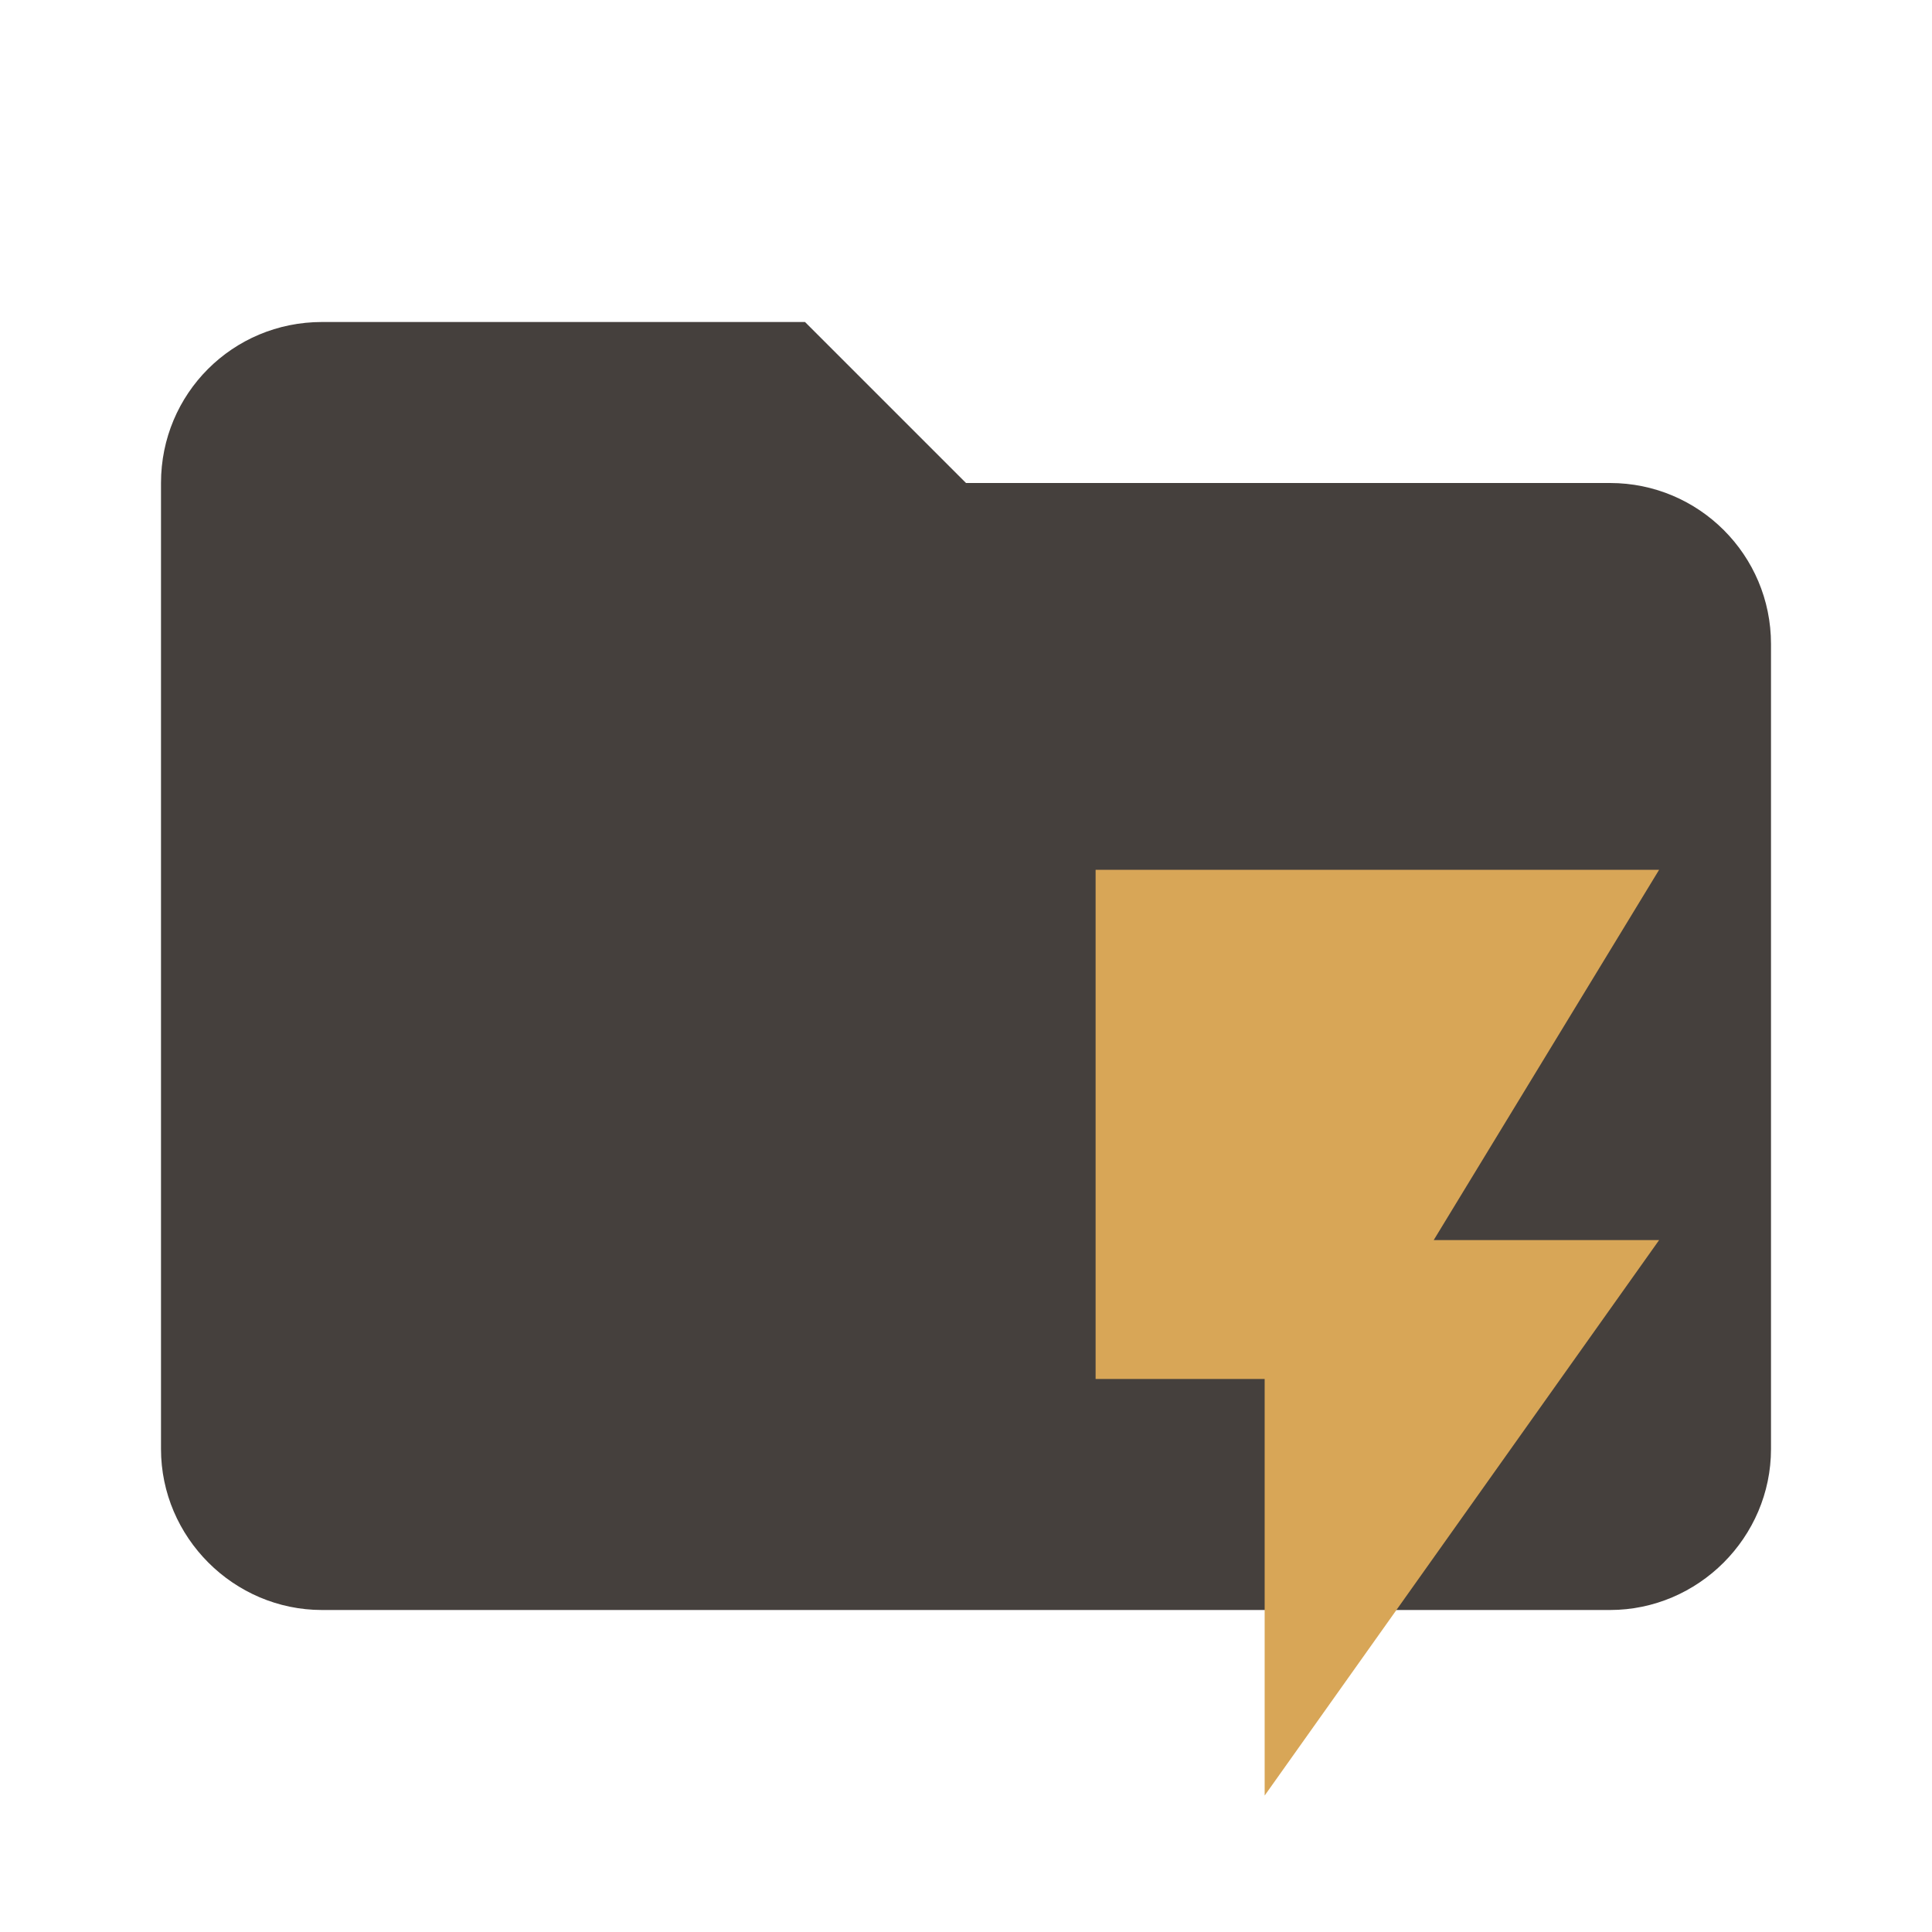
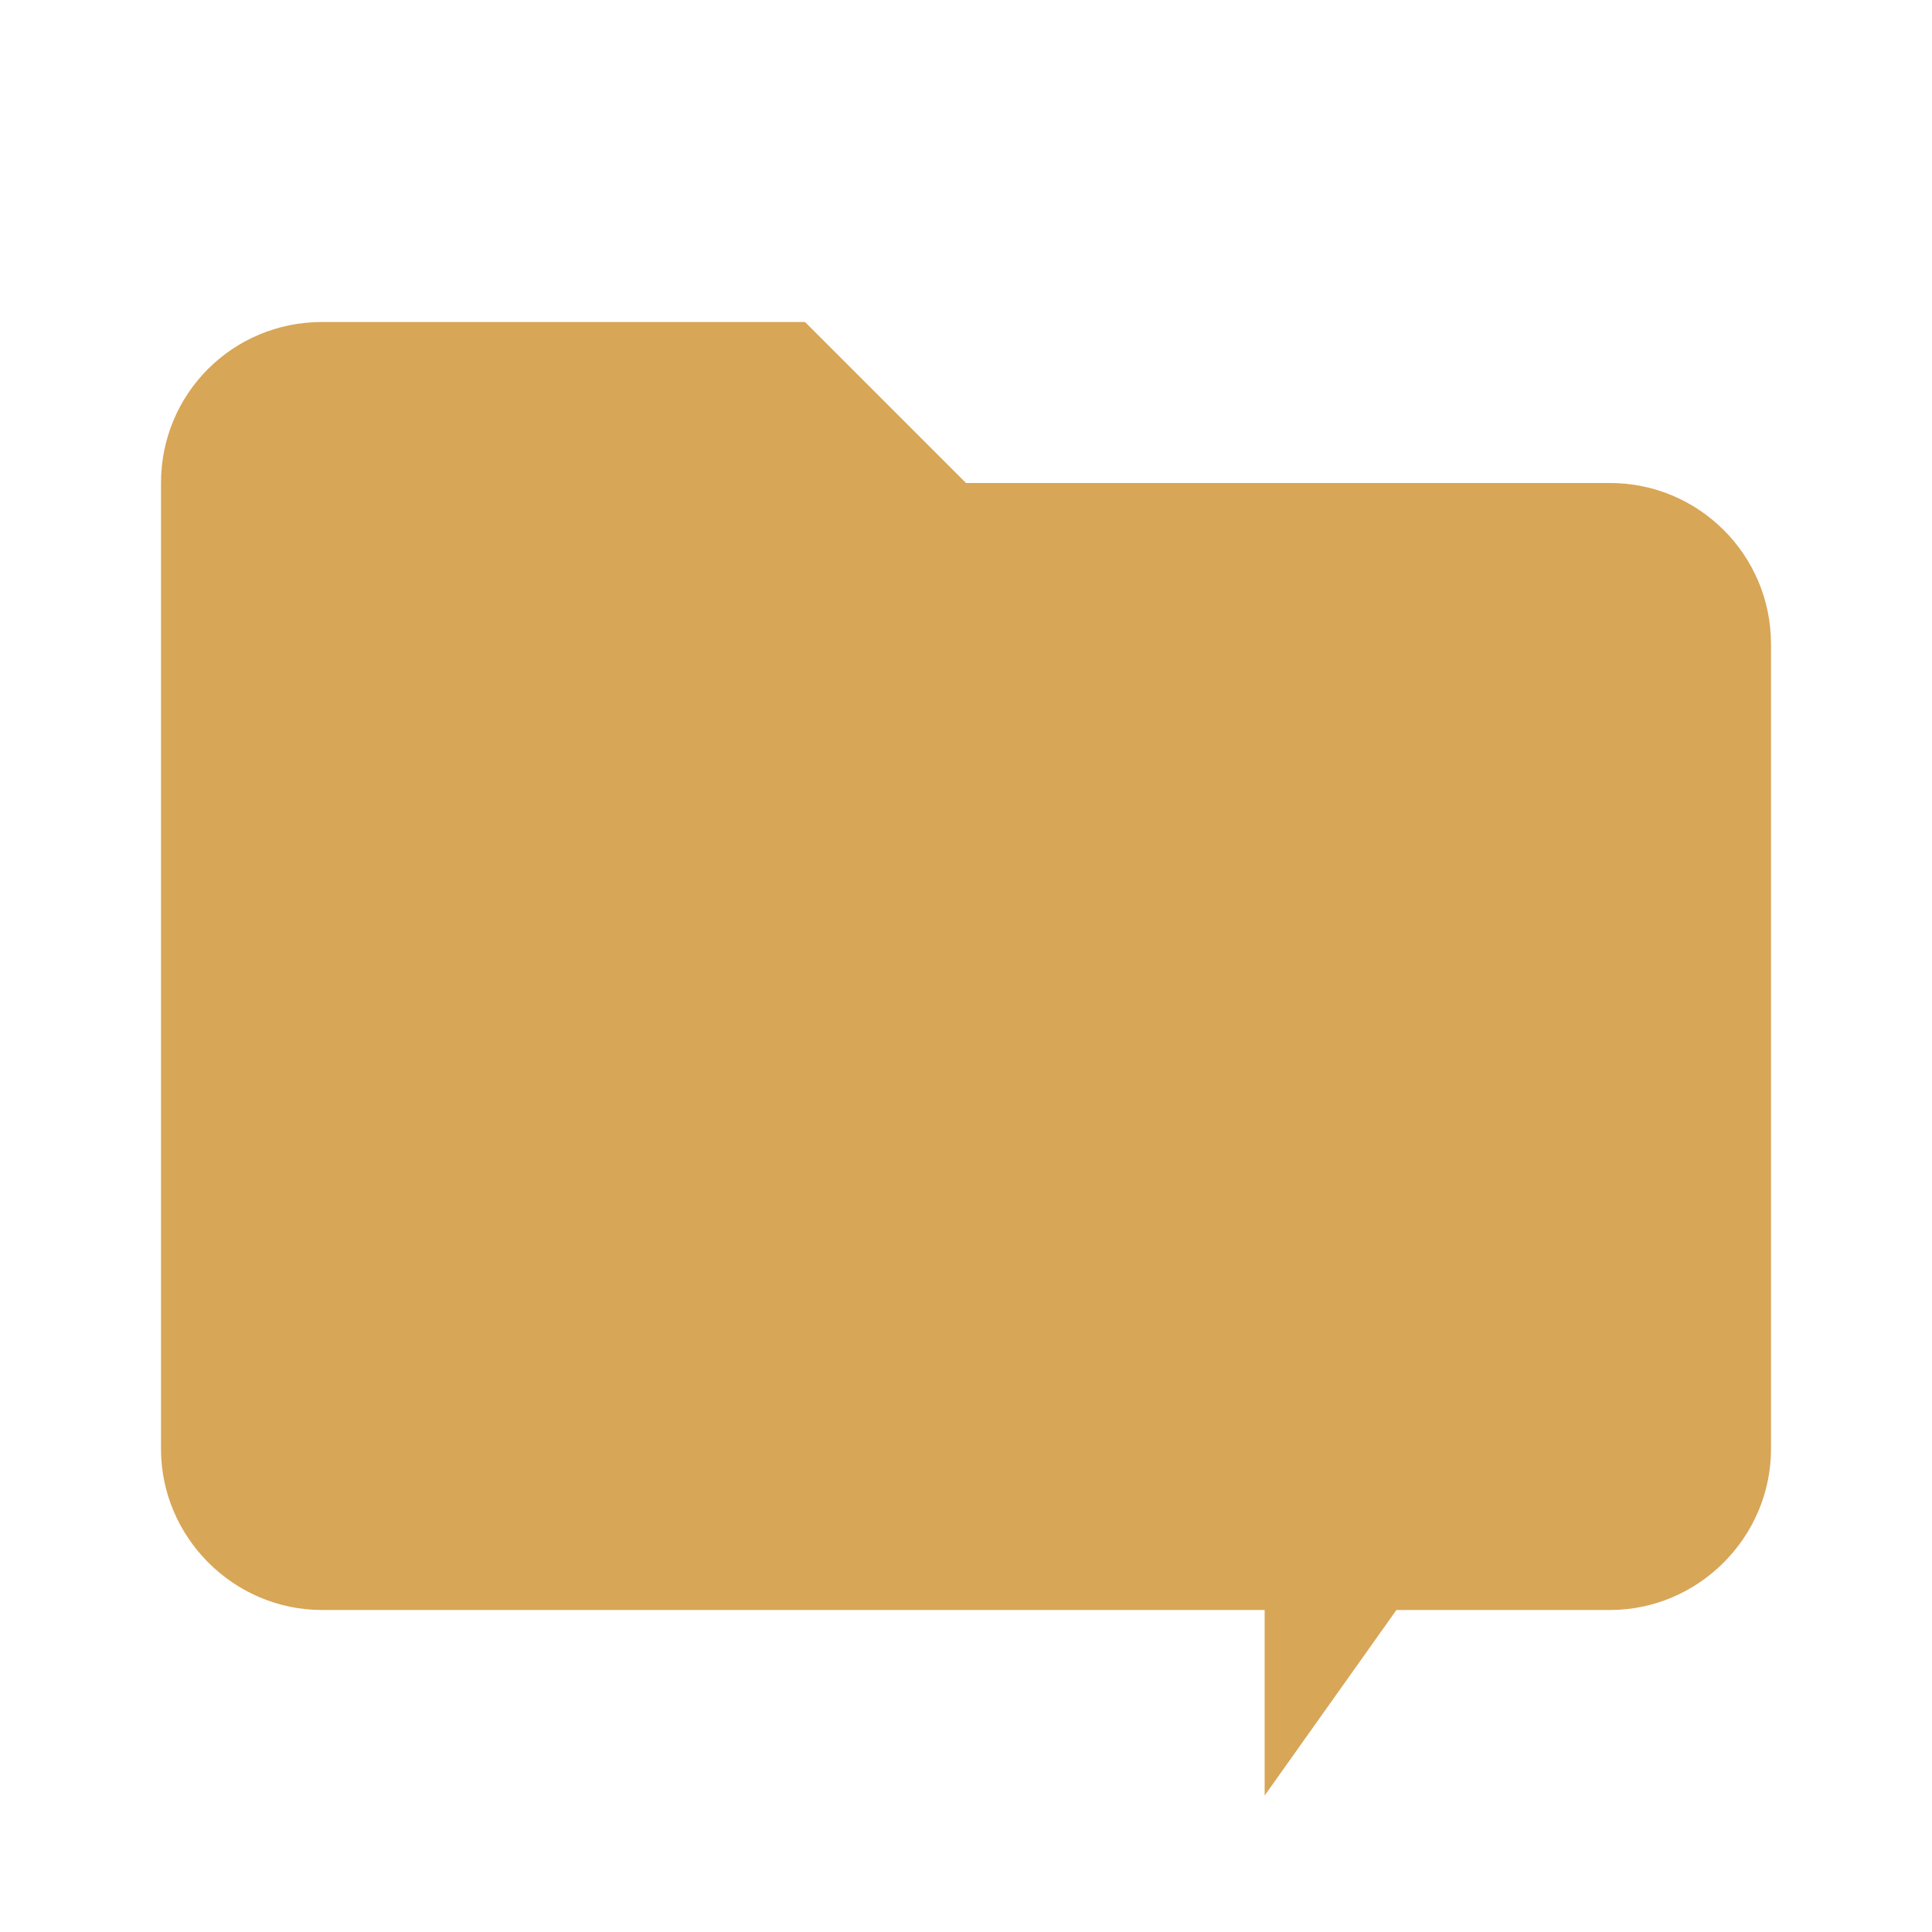
<svg xmlns="http://www.w3.org/2000/svg" clip-rule="evenodd" fill-rule="evenodd" stroke-linejoin="round" stroke-miterlimit="1.414" version="1.1" viewBox="0 0 24 24">
-   <path d="M10 4H4c-1.11 0-2 .89-2 2v12c0 1.097.903 2 2 2h16c1.097 0 2-.903 2-2V8a2 2 0 0 0-2-2h-8l-2-2z" fill="#424242" fill-rule="nonzero" style="fill:#45403d" />
+   <path d="M10 4H4c-1.11 0-2 .89-2 2v12c0 1.097.903 2 2 2h16c1.097 0 2-.903 2-2V8a2 2 0 0 0-2-2h-8l-2-2z" fill="#424242" fill-rule="nonzero" style="fill:#d8a657" />
  <path d="m13.61 10.805v6.325h2.1v5.175l4.9-6.9h-2.8l2.8-4.6z" fill="#d8a657" />
</svg>
